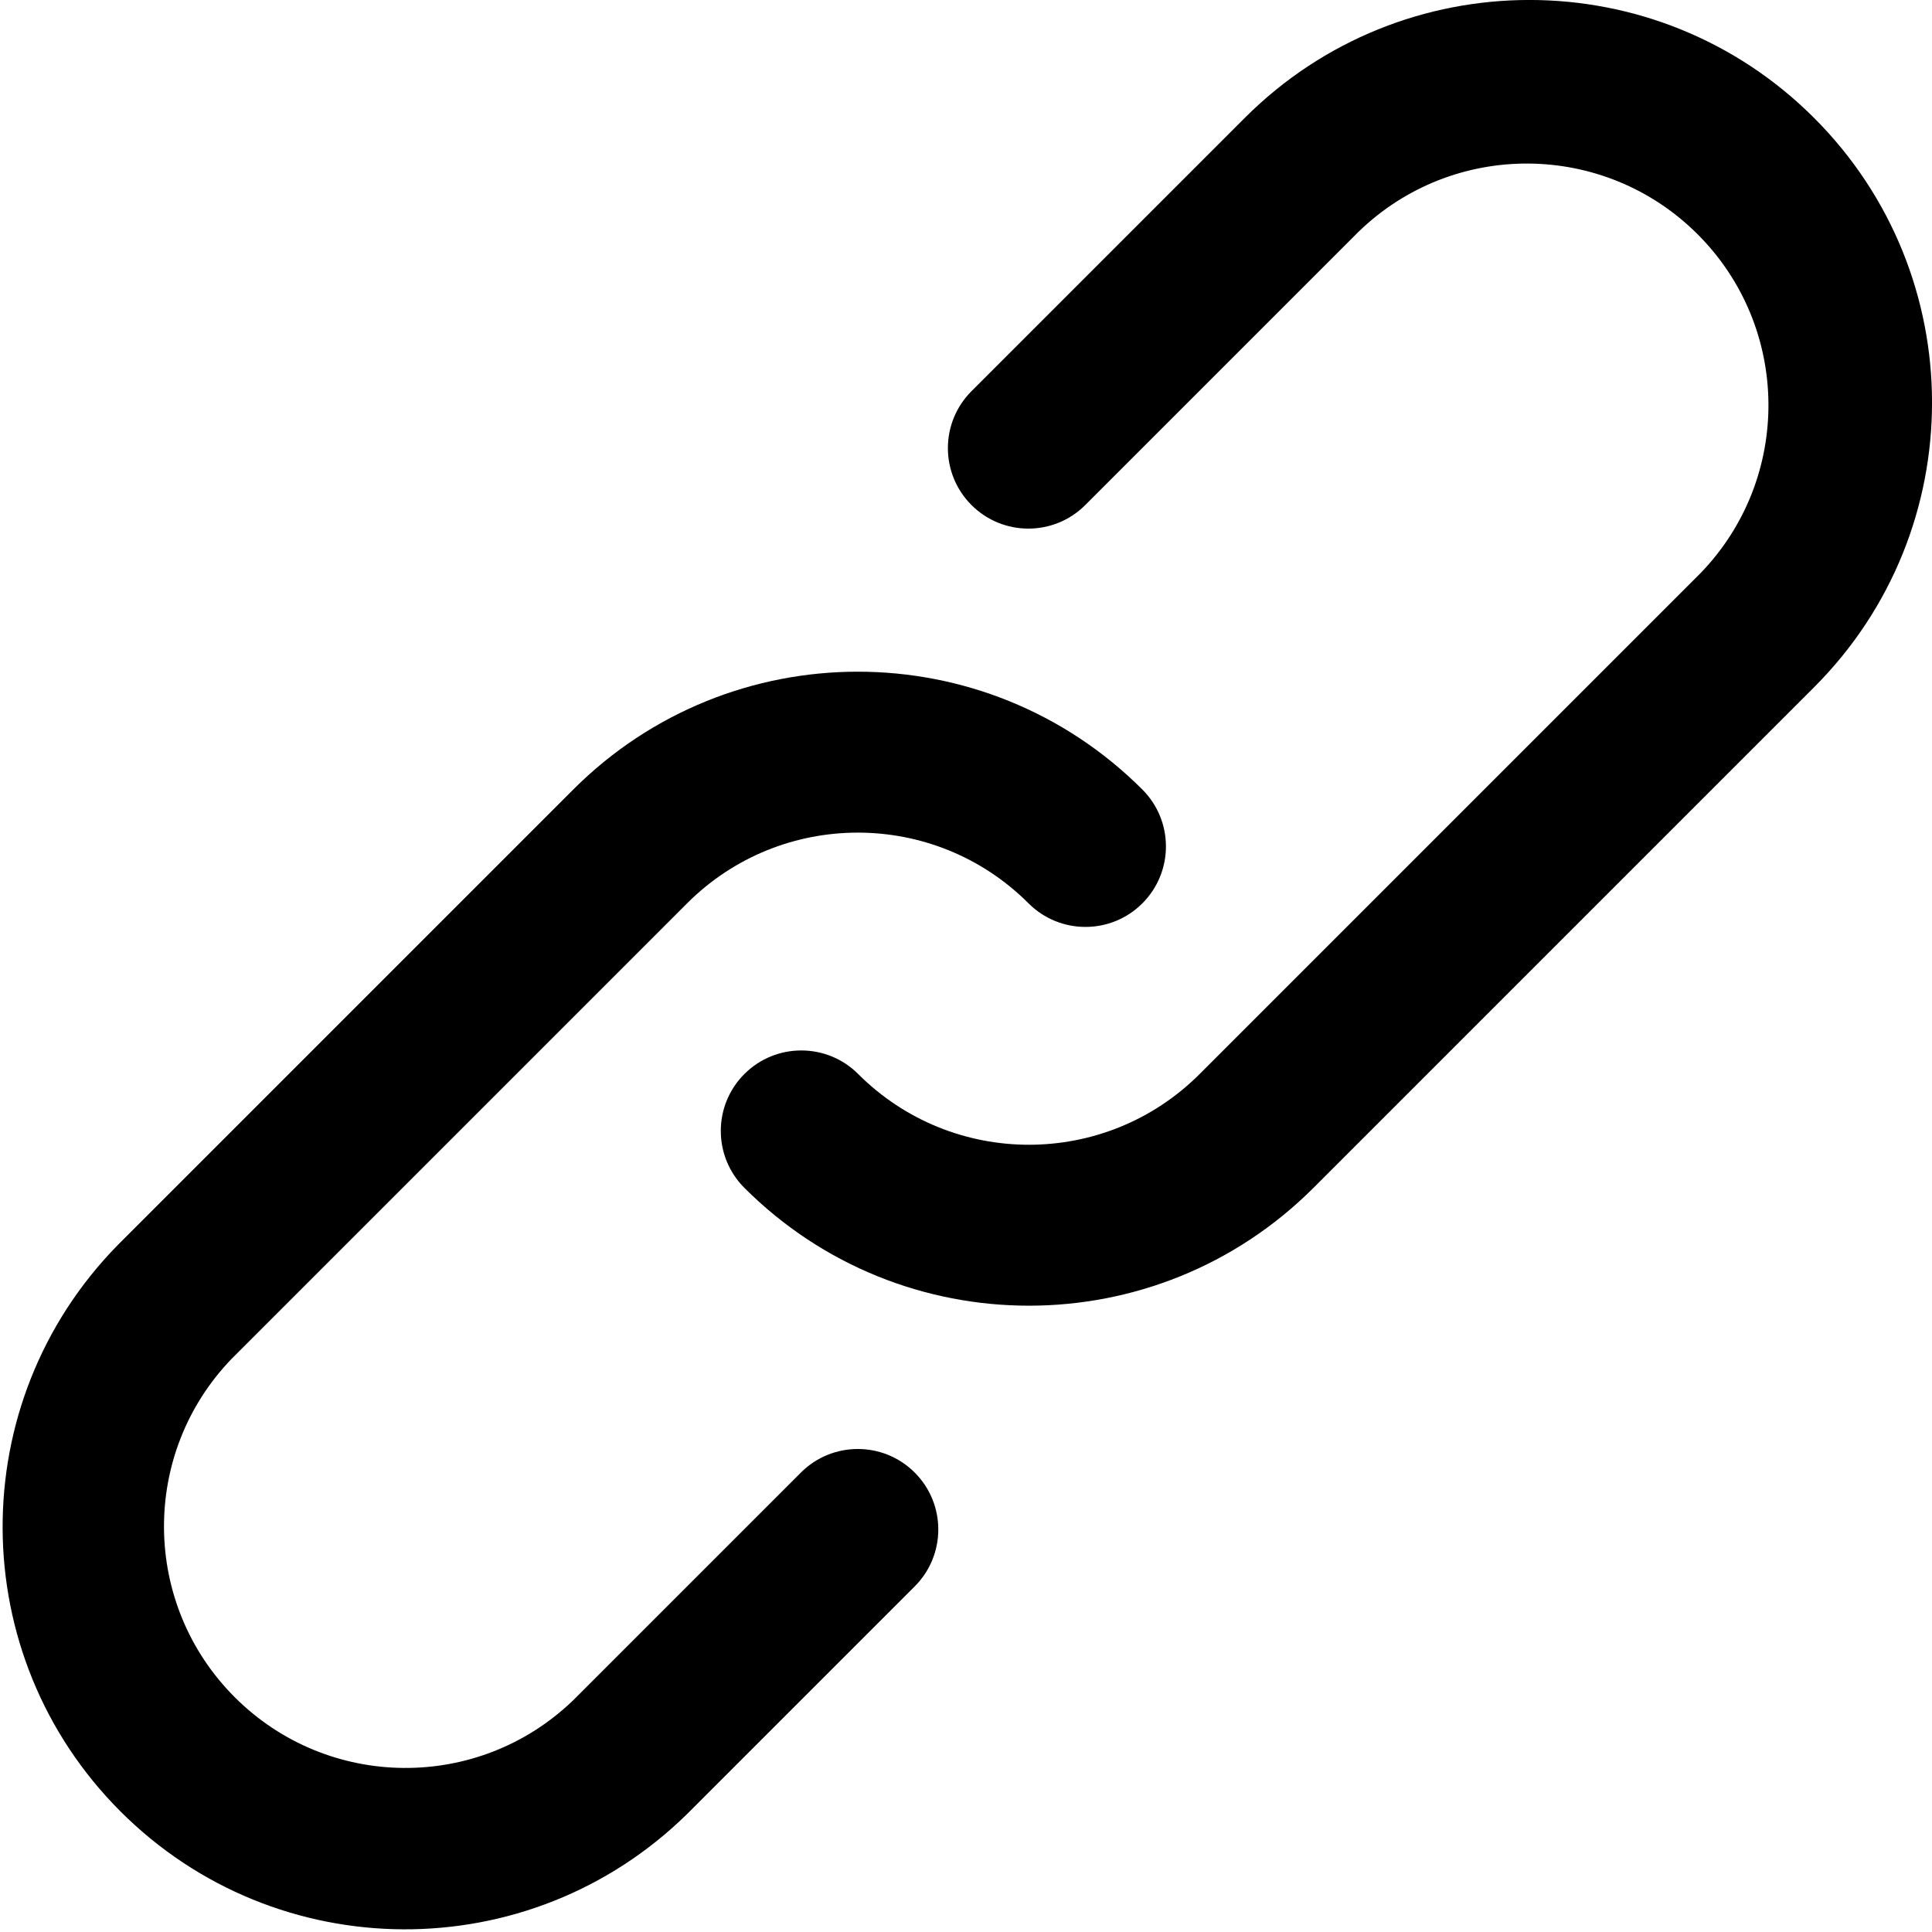
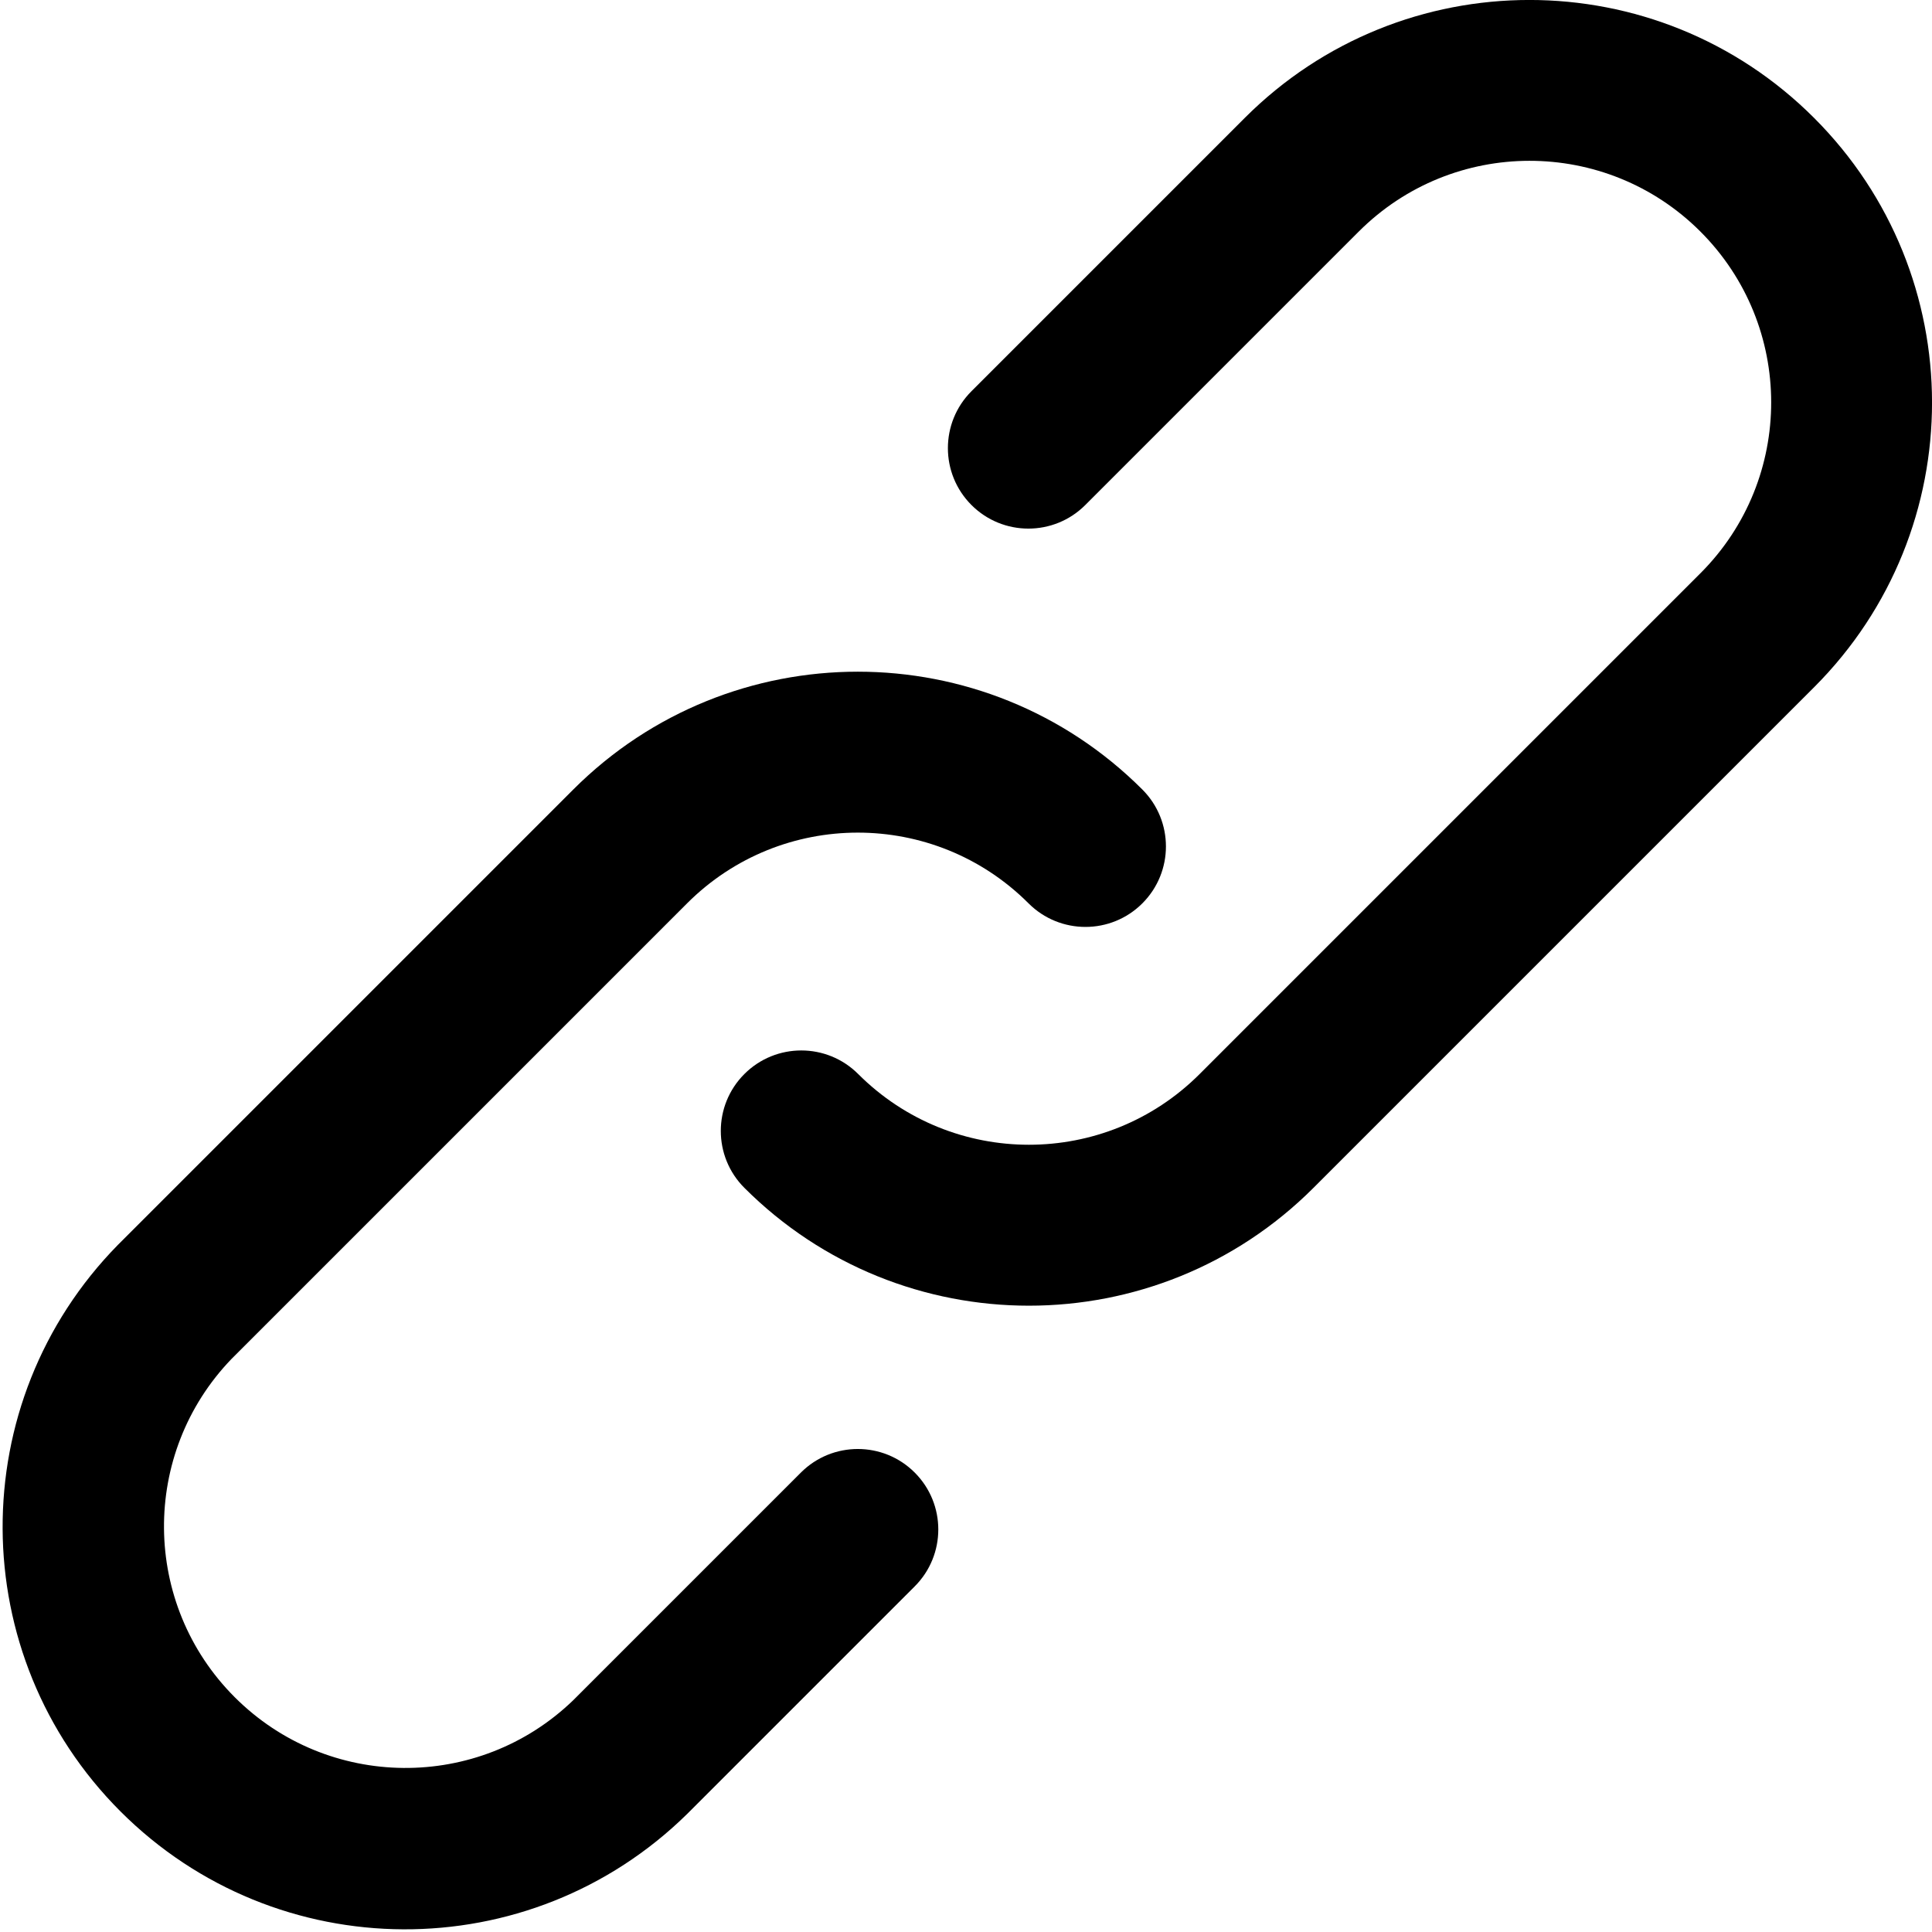
- <svg xmlns="http://www.w3.org/2000/svg" width="17.669" height="17.67">
-   <g data-name="Group 6">
-     <g data-name="Group 5">
-       <g data-name="Group 4">
-         <g data-name="Group 3">
-           <g data-name="Group 2">
-             <g data-name="Group 1">
-               <path data-name="Path 1" d="M7.325 13.468L5.243 15.55a2.209 2.209 0 01-3.124-3.123l4.165-4.165a2.208 2.208 0 013.123 0 .736.736 0 001.041-1.041 3.681 3.681 0 00-5.205 0l-4.165 4.165a3.681 3.681 0 005.206 5.205l2.082-2.082a.736.736 0 10-1.041-1.041z" />
-               <path data-name="Path 2" d="M16.591 1.078a3.681 3.681 0 00-5.206 0l-2.5 2.5a.736.736 0 001.041 1.041l2.5-2.5a2.21 2.21 0 013.127 3.123l-4.581 4.581a2.208 2.208 0 01-3.123 0 .736.736 0 10-1.041 1.041 3.681 3.681 0 005.205 0l4.581-4.581a3.681 3.681 0 00-.003-5.205z" />
+ <svg xmlns="http://www.w3.org/2000/svg" width="17.669" height="17.67" viewBox="0 0 17.669 17.67">
+   <g id="Group_6" data-name="Group 6" transform="translate(-136 -418.33)">
+     <g id="Group_5" data-name="Group 5">
+       <g id="Group_4" data-name="Group 4" transform="translate(136 418.33)">
+         <g id="Group_3" data-name="Group 3" transform="translate(0 0)">
+           <g id="Group_2" data-name="Group 2">
+             <g id="Group_1" data-name="Group 1" transform="translate(0 0)">
+               <path id="Path_1" data-name="Path 1" d="M6.332,184.312,4.25,186.394a2.209,2.209,0,0,1-3.124-3.123l4.165-4.165a2.208,2.208,0,0,1,3.123,0,.736.736,0,0,0,1.041-1.041,3.681,3.681,0,0,0-5.205,0L.085,182.23a3.681,3.681,0,0,0,5.206,5.205l2.082-2.082a.736.736,0,1,0-1.041-1.041Z" transform="translate(0.993 -170.844)" />
+               <path id="Path_2" data-name="Path 2" d="M199.938.078a3.681,3.681,0,0,0-5.206,0l-2.5,2.5a.736.736,0,0,0,1.041,1.041l2.5-2.5A2.209,2.209,0,0,1,198.9,4.242l-4.581,4.581a2.208,2.208,0,0,1-3.123,0,.736.736,0,1,0-1.041,1.041,3.681,3.681,0,0,0,5.205,0l4.581-4.581A3.681,3.681,0,0,0,199.938.078Z" transform="translate(-183.347 1)" />
            </g>
          </g>
        </g>
      </g>
    </g>
  </g>
</svg>
